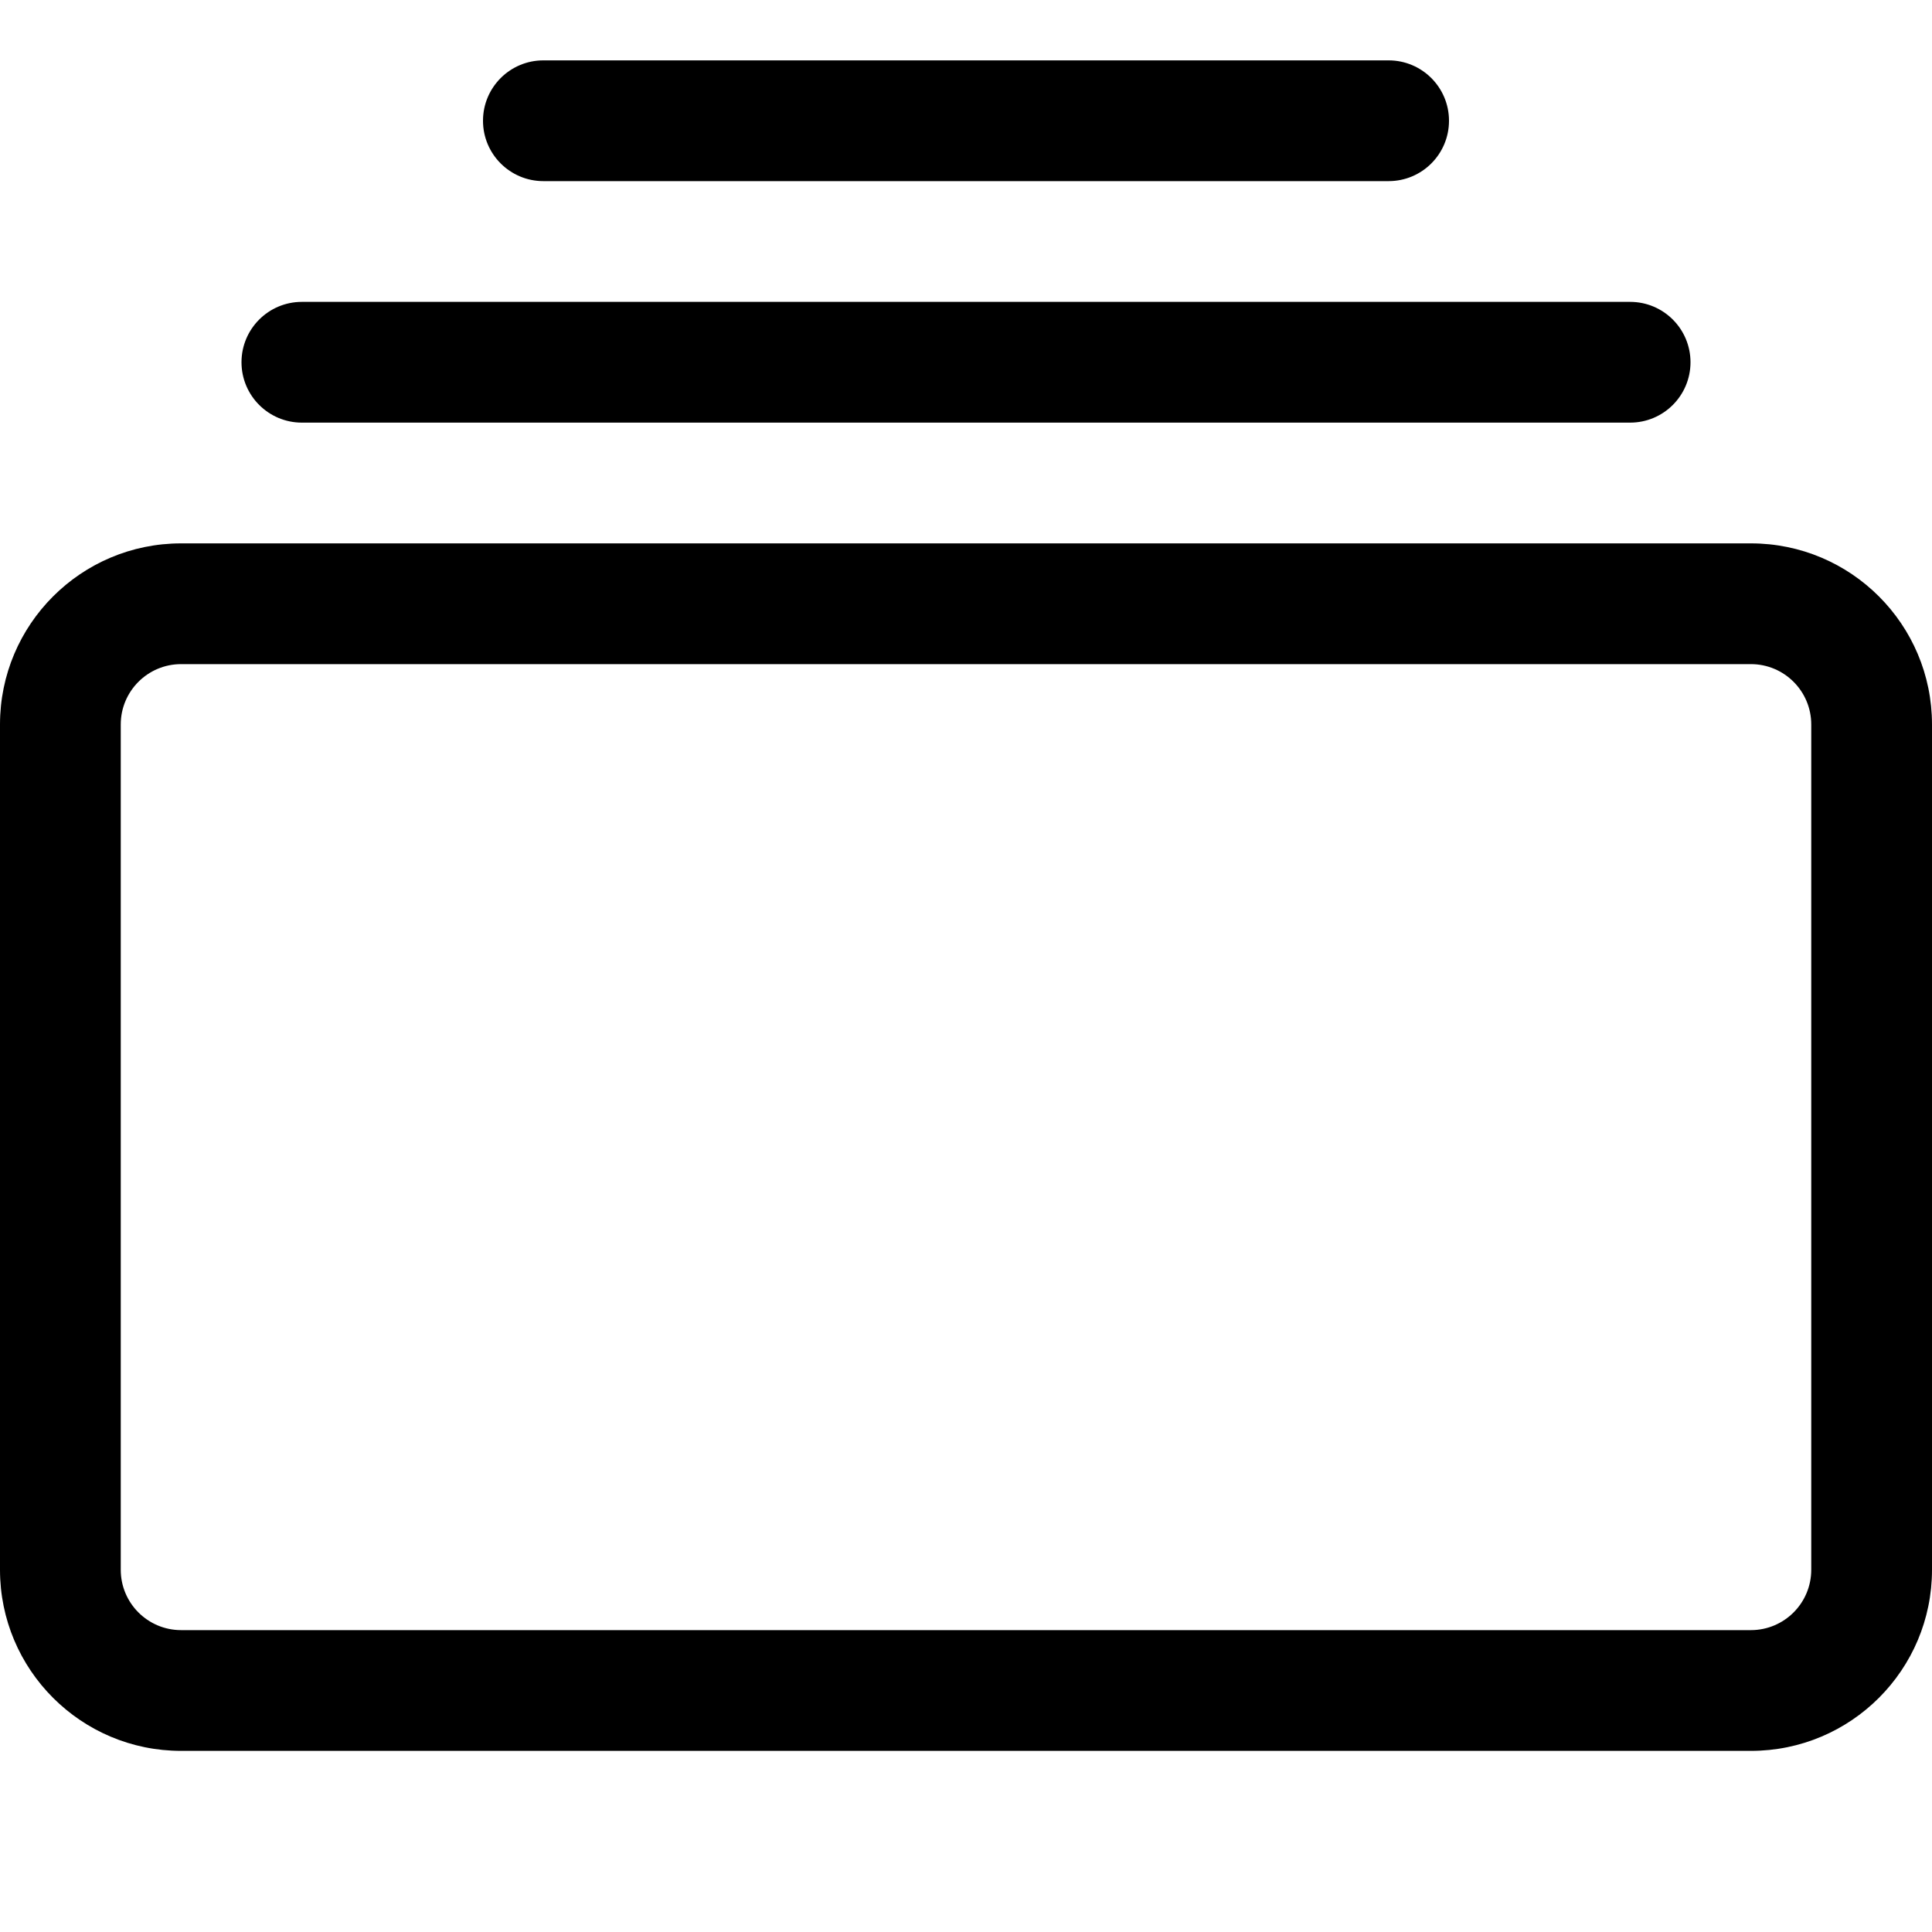
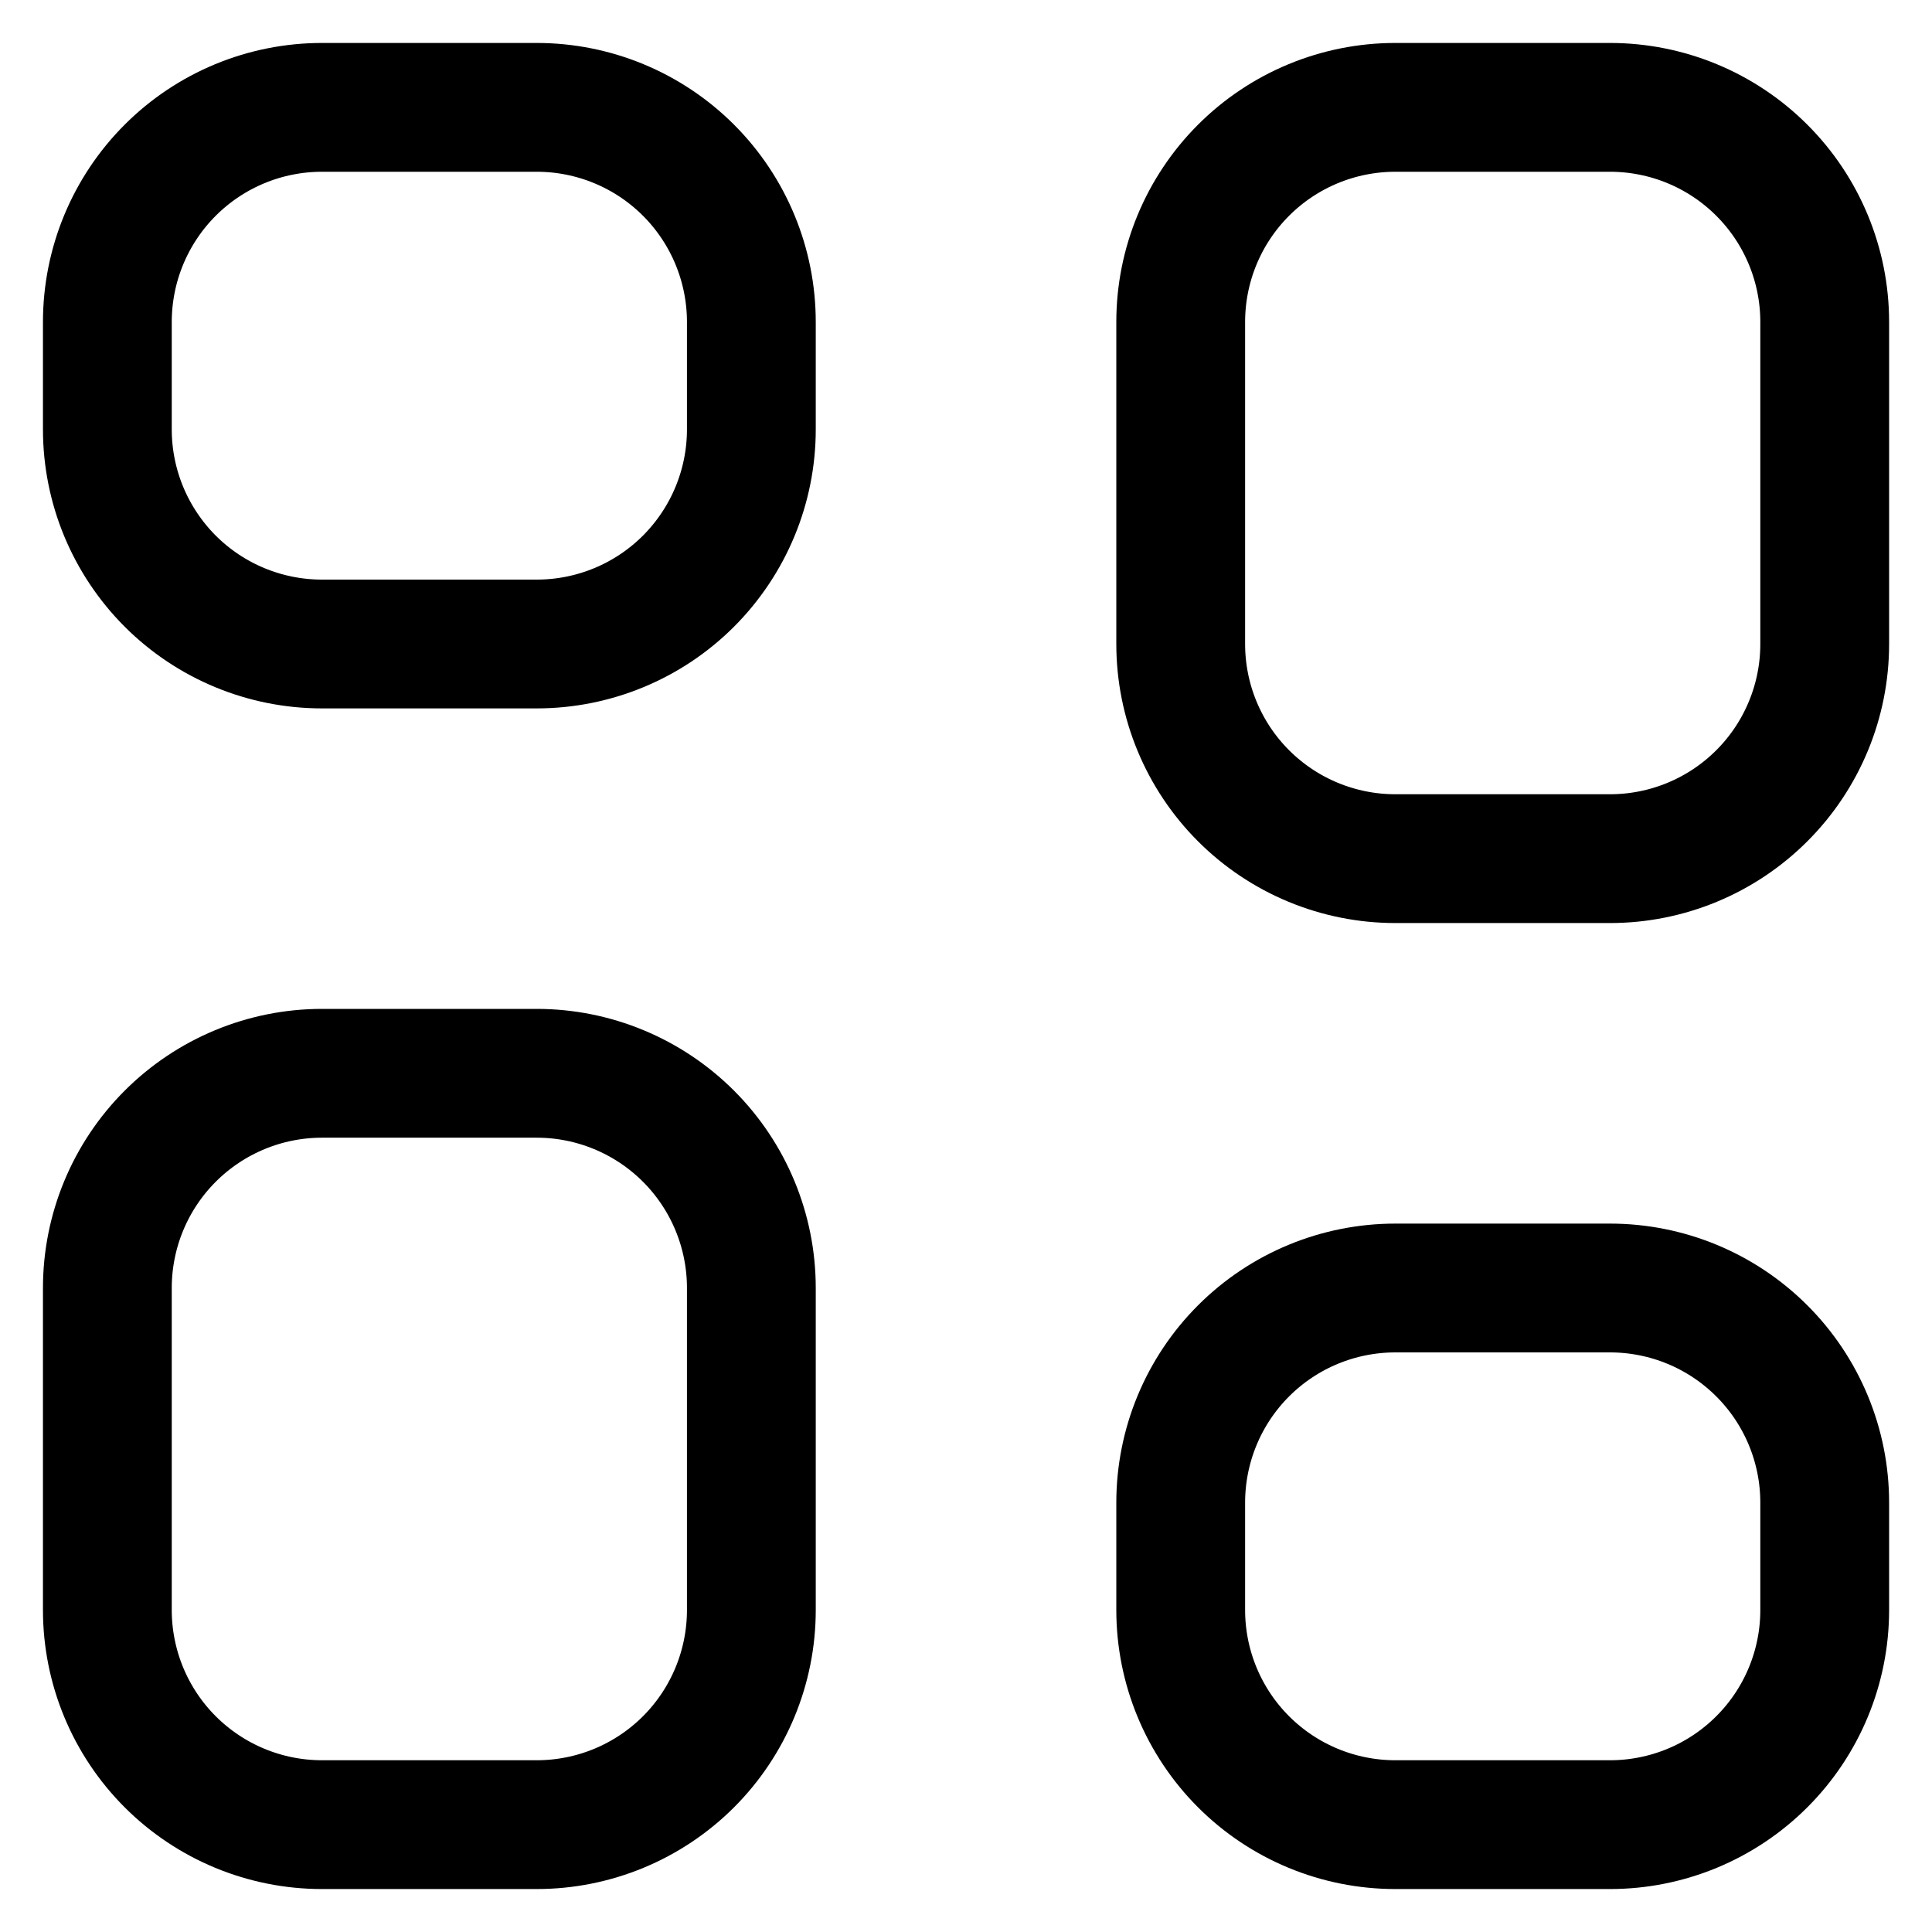
- <svg xmlns="http://www.w3.org/2000/svg" width="16" height="16" fill="currentColor" className="bi bi-collection" viewBox="0 0 16 16">
-   <path d="M2.5 3.5a.5.5 0 0 1 0-1h11a.5.5 0 0 1 0 1zm2-2a.5.5 0 0 1 0-1h7a.5.5 0 0 1 0 1zM0 13a1.5 1.5 0 0 0 1.5 1.5h13A1.5 1.5 0 0 0 16 13V6a1.5 1.5 0 0 0-1.5-1.5h-13A1.5 1.5 0 0 0 0 6zm1.5.5A.5.5 0 0 1 1 13V6a.5.5 0 0 1 .5-.5h13a.5.5 0 0 1 .5.5v7a.5.5 0 0 1-.5.5z" />
+ <svg xmlns="http://www.w3.org/2000/svg" width="30" height="30" viewBox="0 0 30 30" fill="none">
+   <path d="M1.667 5C1.667 4.116 2.018 3.268 2.643 2.643C3.268 2.018 4.116 1.667 5 1.667H8.334C9.218 1.667 10.066 2.018 10.691 2.643C11.316 3.268 11.667 4.116 11.667 5V6.667C11.667 7.551 11.316 8.398 10.691 9.024C10.066 9.649 9.218 10 8.334 10H5C4.116 10 3.268 9.649 2.643 9.024C2.018 8.398 1.667 7.551 1.667 6.667V5Z" stroke="black" stroke-width="2" stroke-linecap="round" stroke-linejoin="round" />
+   <path d="M1.667 20C1.667 19.116 2.018 18.268 2.643 17.643C3.268 17.018 4.116 16.666 5 16.666H8.334C9.218 16.666 10.066 17.018 10.691 17.643C11.316 18.268 11.667 19.116 11.667 20V25C11.667 25.884 11.316 26.732 10.691 27.357C10.066 27.982 9.218 28.333 8.334 28.333H5C4.116 28.333 3.268 27.982 2.643 27.357C2.018 26.732 1.667 25.884 1.667 25V20Z" stroke="black" stroke-width="2" stroke-linecap="round" stroke-linejoin="round" />
+   <path d="M18.334 5C18.334 4.116 18.685 3.268 19.31 2.643C19.935 2.018 20.783 1.667 21.667 1.667H25C25.884 1.667 26.732 2.018 27.357 2.643C27.983 3.268 28.334 4.116 28.334 5V10C28.334 10.884 27.983 11.732 27.357 12.357C26.732 12.982 25.884 13.333 25 13.333H21.667C20.783 13.333 19.935 12.982 19.31 12.357C18.685 11.732 18.334 10.884 18.334 10V5Z" stroke="black" stroke-width="2" stroke-linecap="round" stroke-linejoin="round" />
+   <path d="M18.334 23.333C18.334 22.449 18.685 21.601 19.31 20.976C19.935 20.351 20.783 20 21.667 20H25C25.884 20 26.732 20.351 27.357 20.976C27.983 21.601 28.334 22.449 28.334 23.333V25C28.334 25.884 27.983 26.732 27.357 27.357C26.732 27.982 25.884 28.333 25 28.333H21.667C20.783 28.333 19.935 27.982 19.31 27.357C18.685 26.732 18.334 25.884 18.334 25V23.333Z" stroke="black" stroke-width="2" stroke-linecap="round" stroke-linejoin="round" />
</svg>
